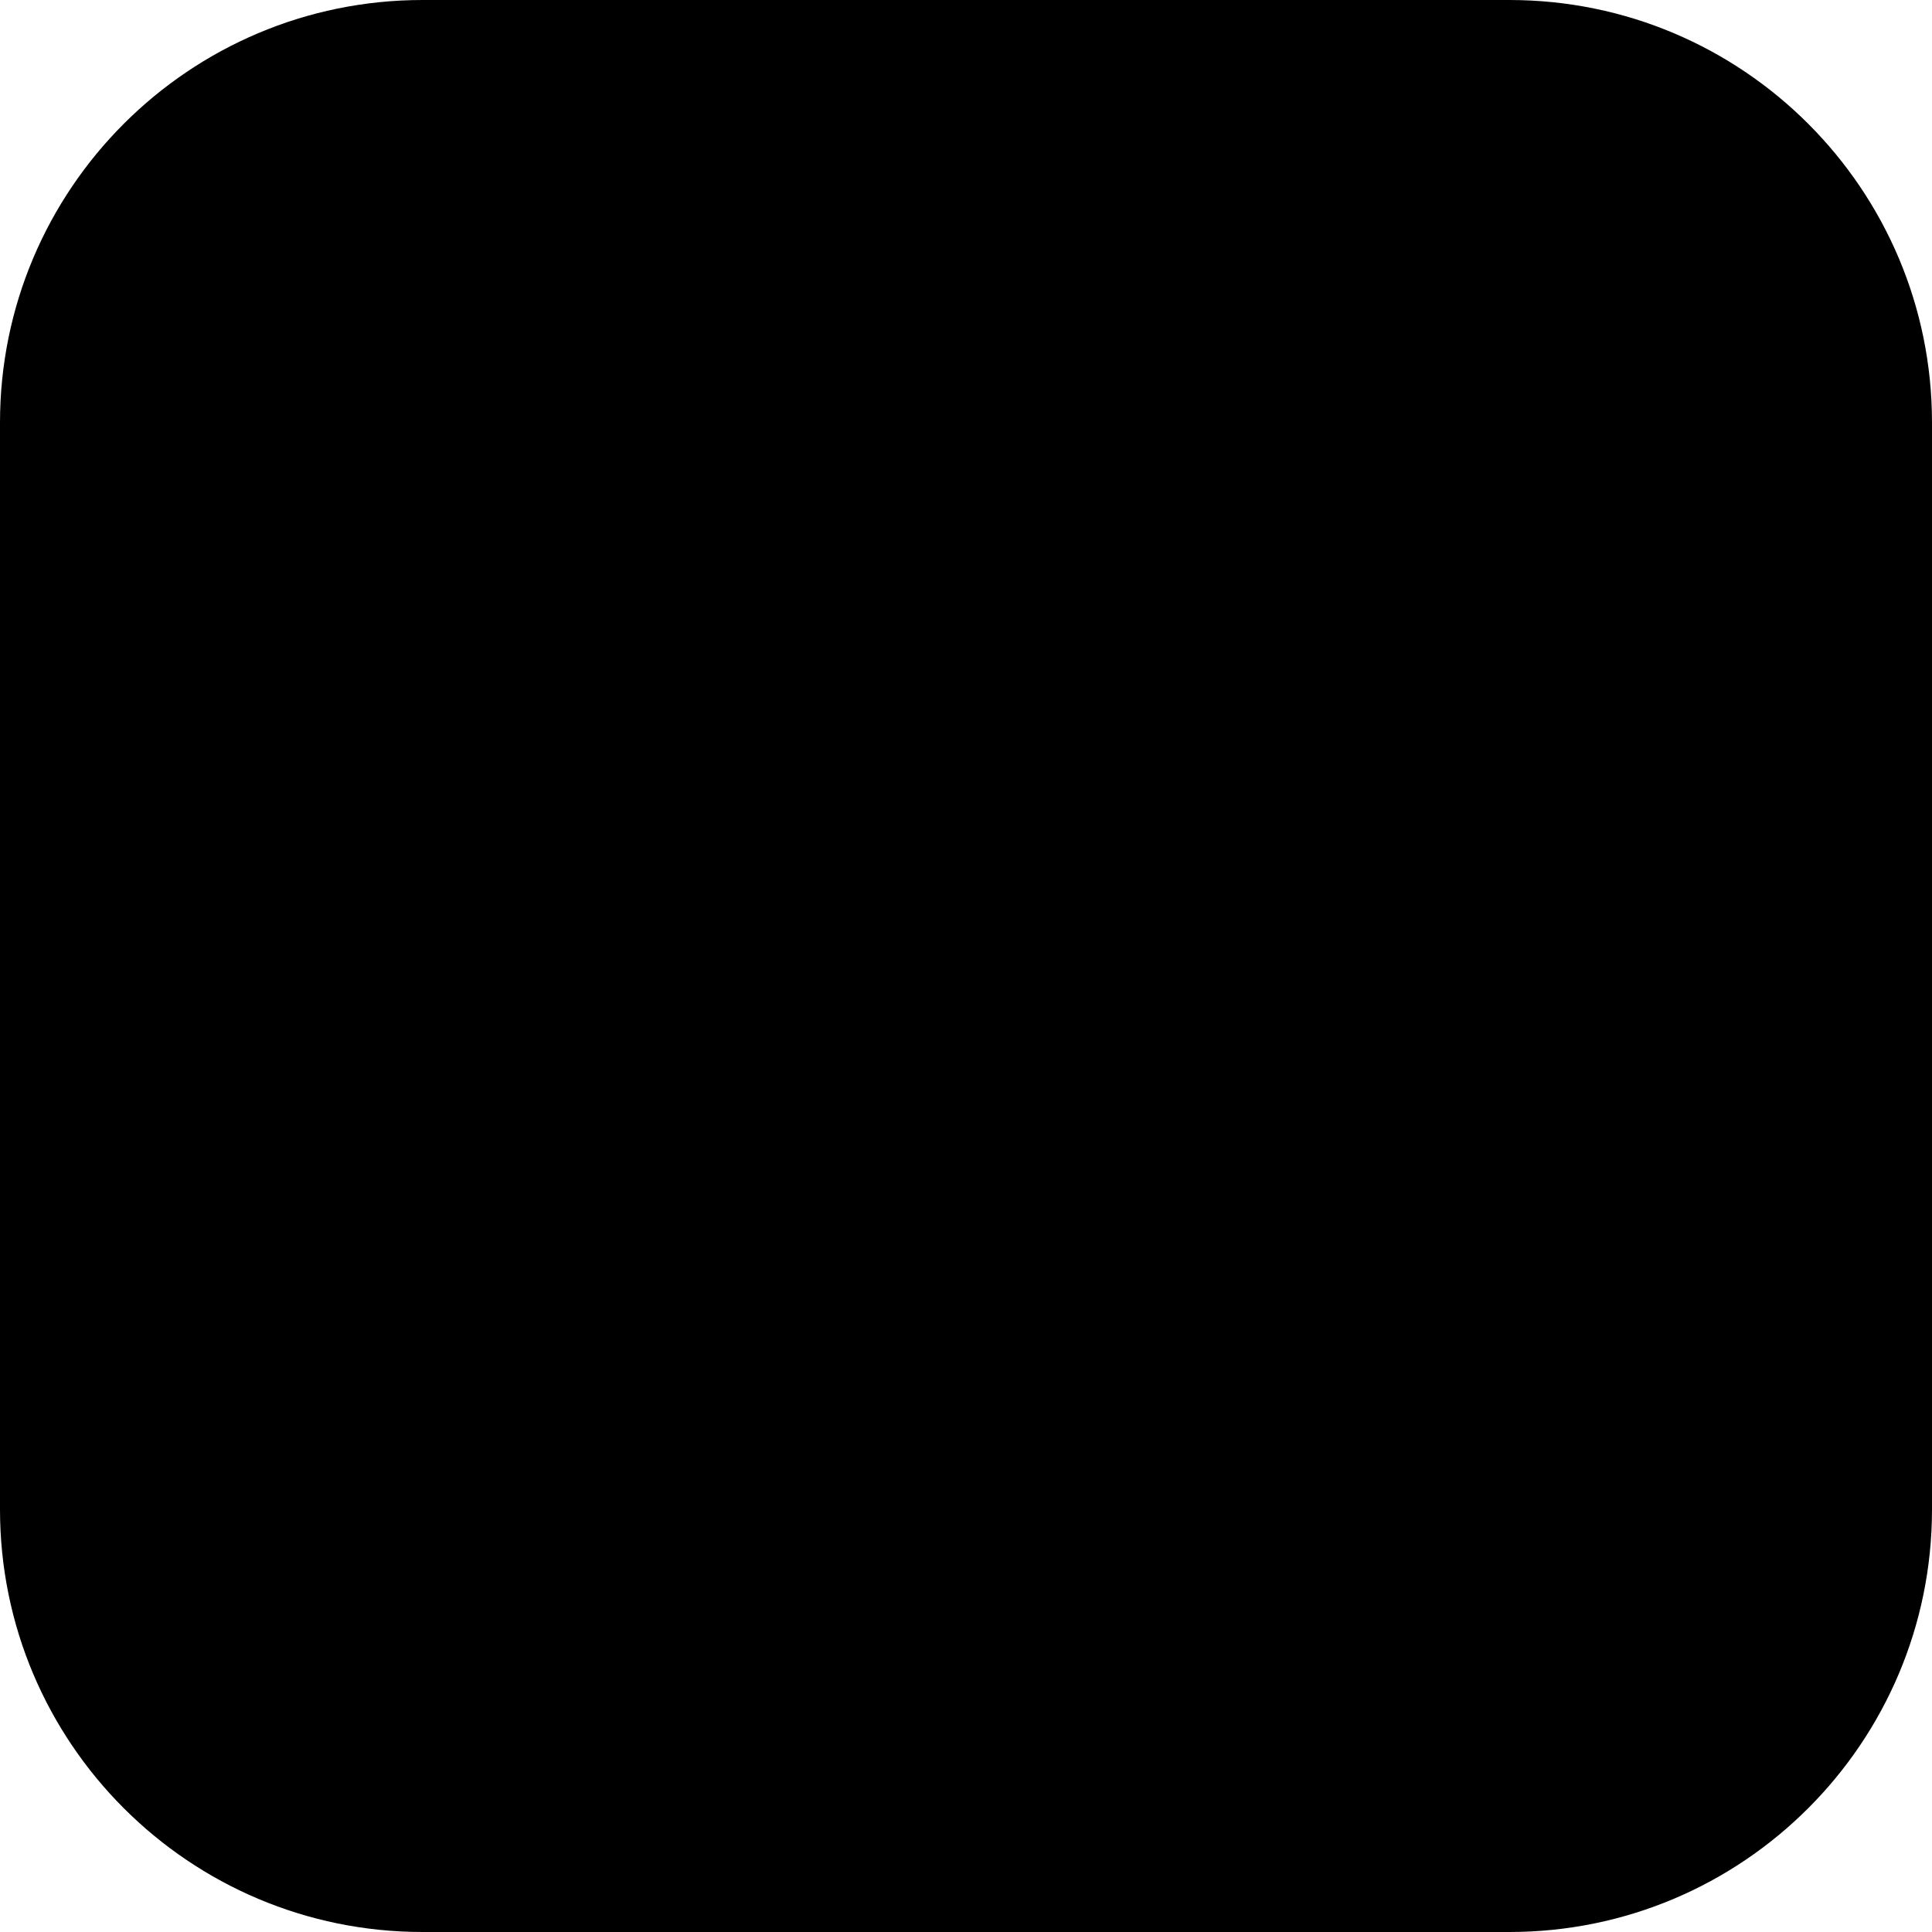
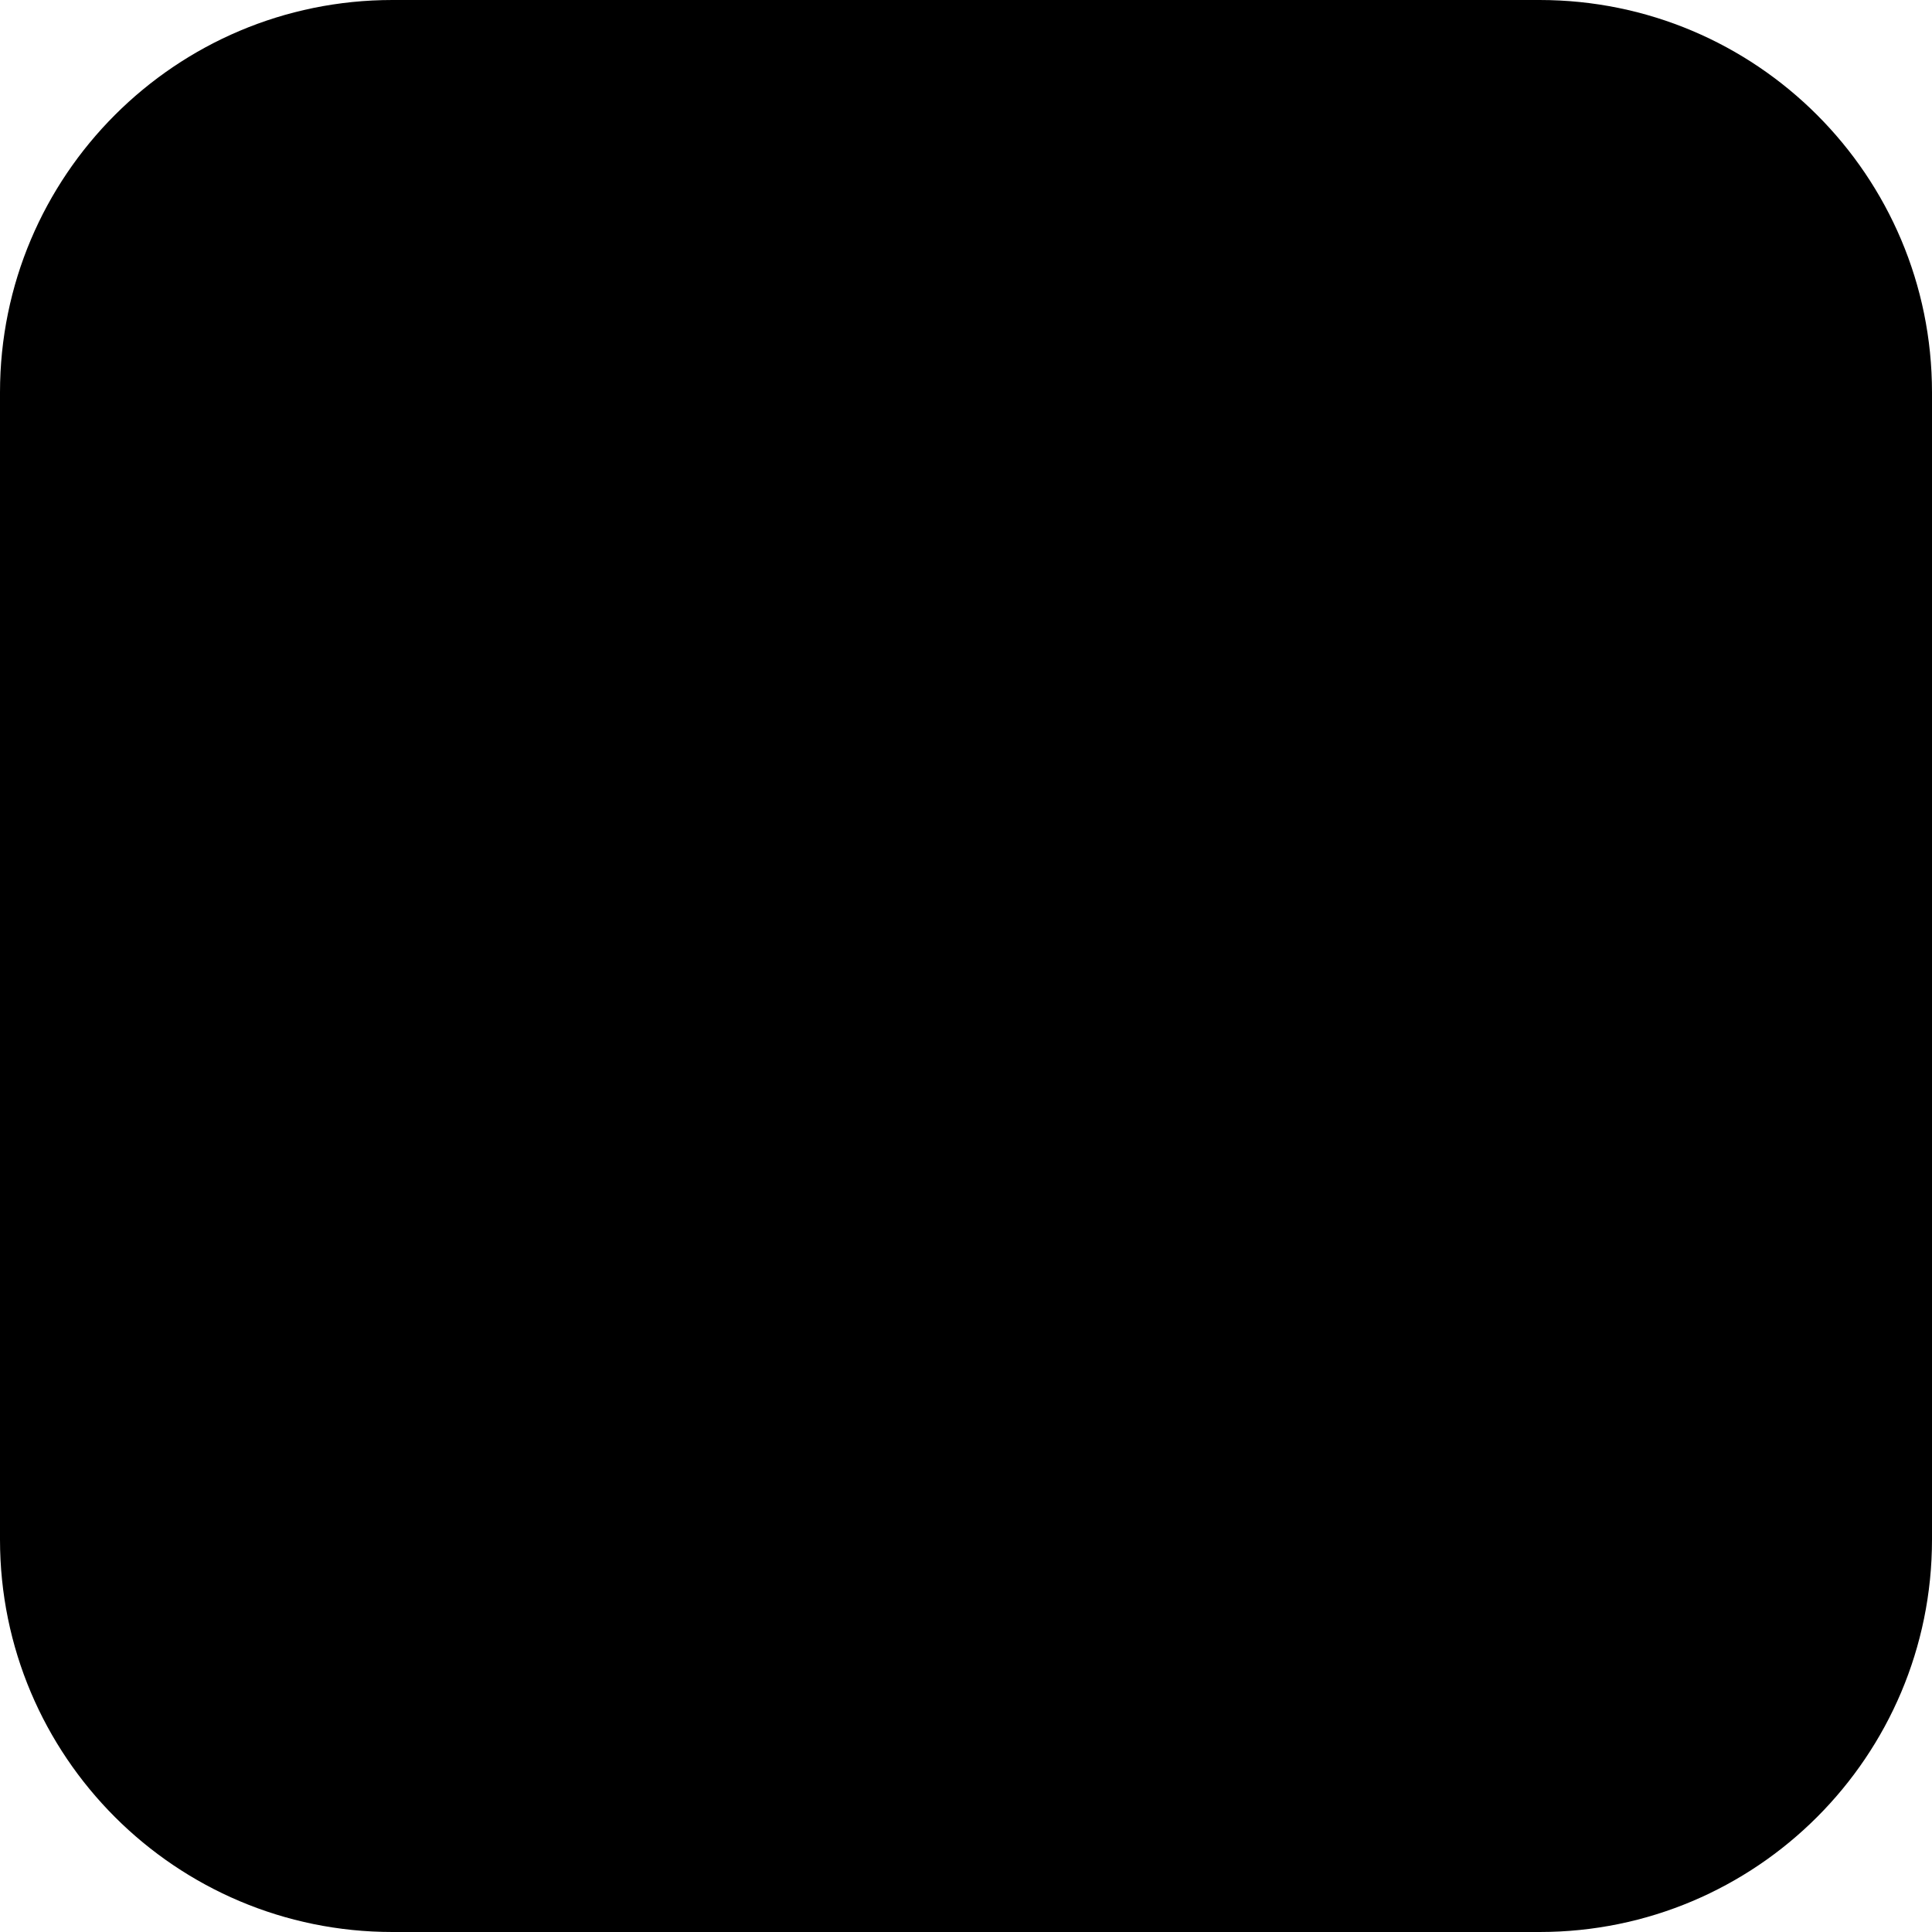
<svg xmlns="http://www.w3.org/2000/svg" viewBox="0 0 64 64" role="img" aria-label="Zack Nisbet">
-   <rect width="64" height="64" rx="14" fill="oklch(0.115 0.018 163)" />
-   <path d="M16 43c13-4 23-13 31-27" fill="none" stroke="oklch(0.78 0.12 80)" stroke-width="7" stroke-linecap="round" />
-   <circle cx="45" cy="43" r="6" fill="oklch(0.7 0.13 152)" />
+   <rect width="64" height="64" rx="13" fill="oklch(0.168 0.009 168)" />
+   <path d="M11 18h18L11 46h18" fill="none" stroke="oklch(0.66 0.19 28)" stroke-width="5.5" stroke-linejoin="round" />
+   <path d="M36 46V18l17 28V18" fill="none" stroke="oklch(0.96 0.004 150)" stroke-width="5.5" stroke-linejoin="round" />
</svg>
